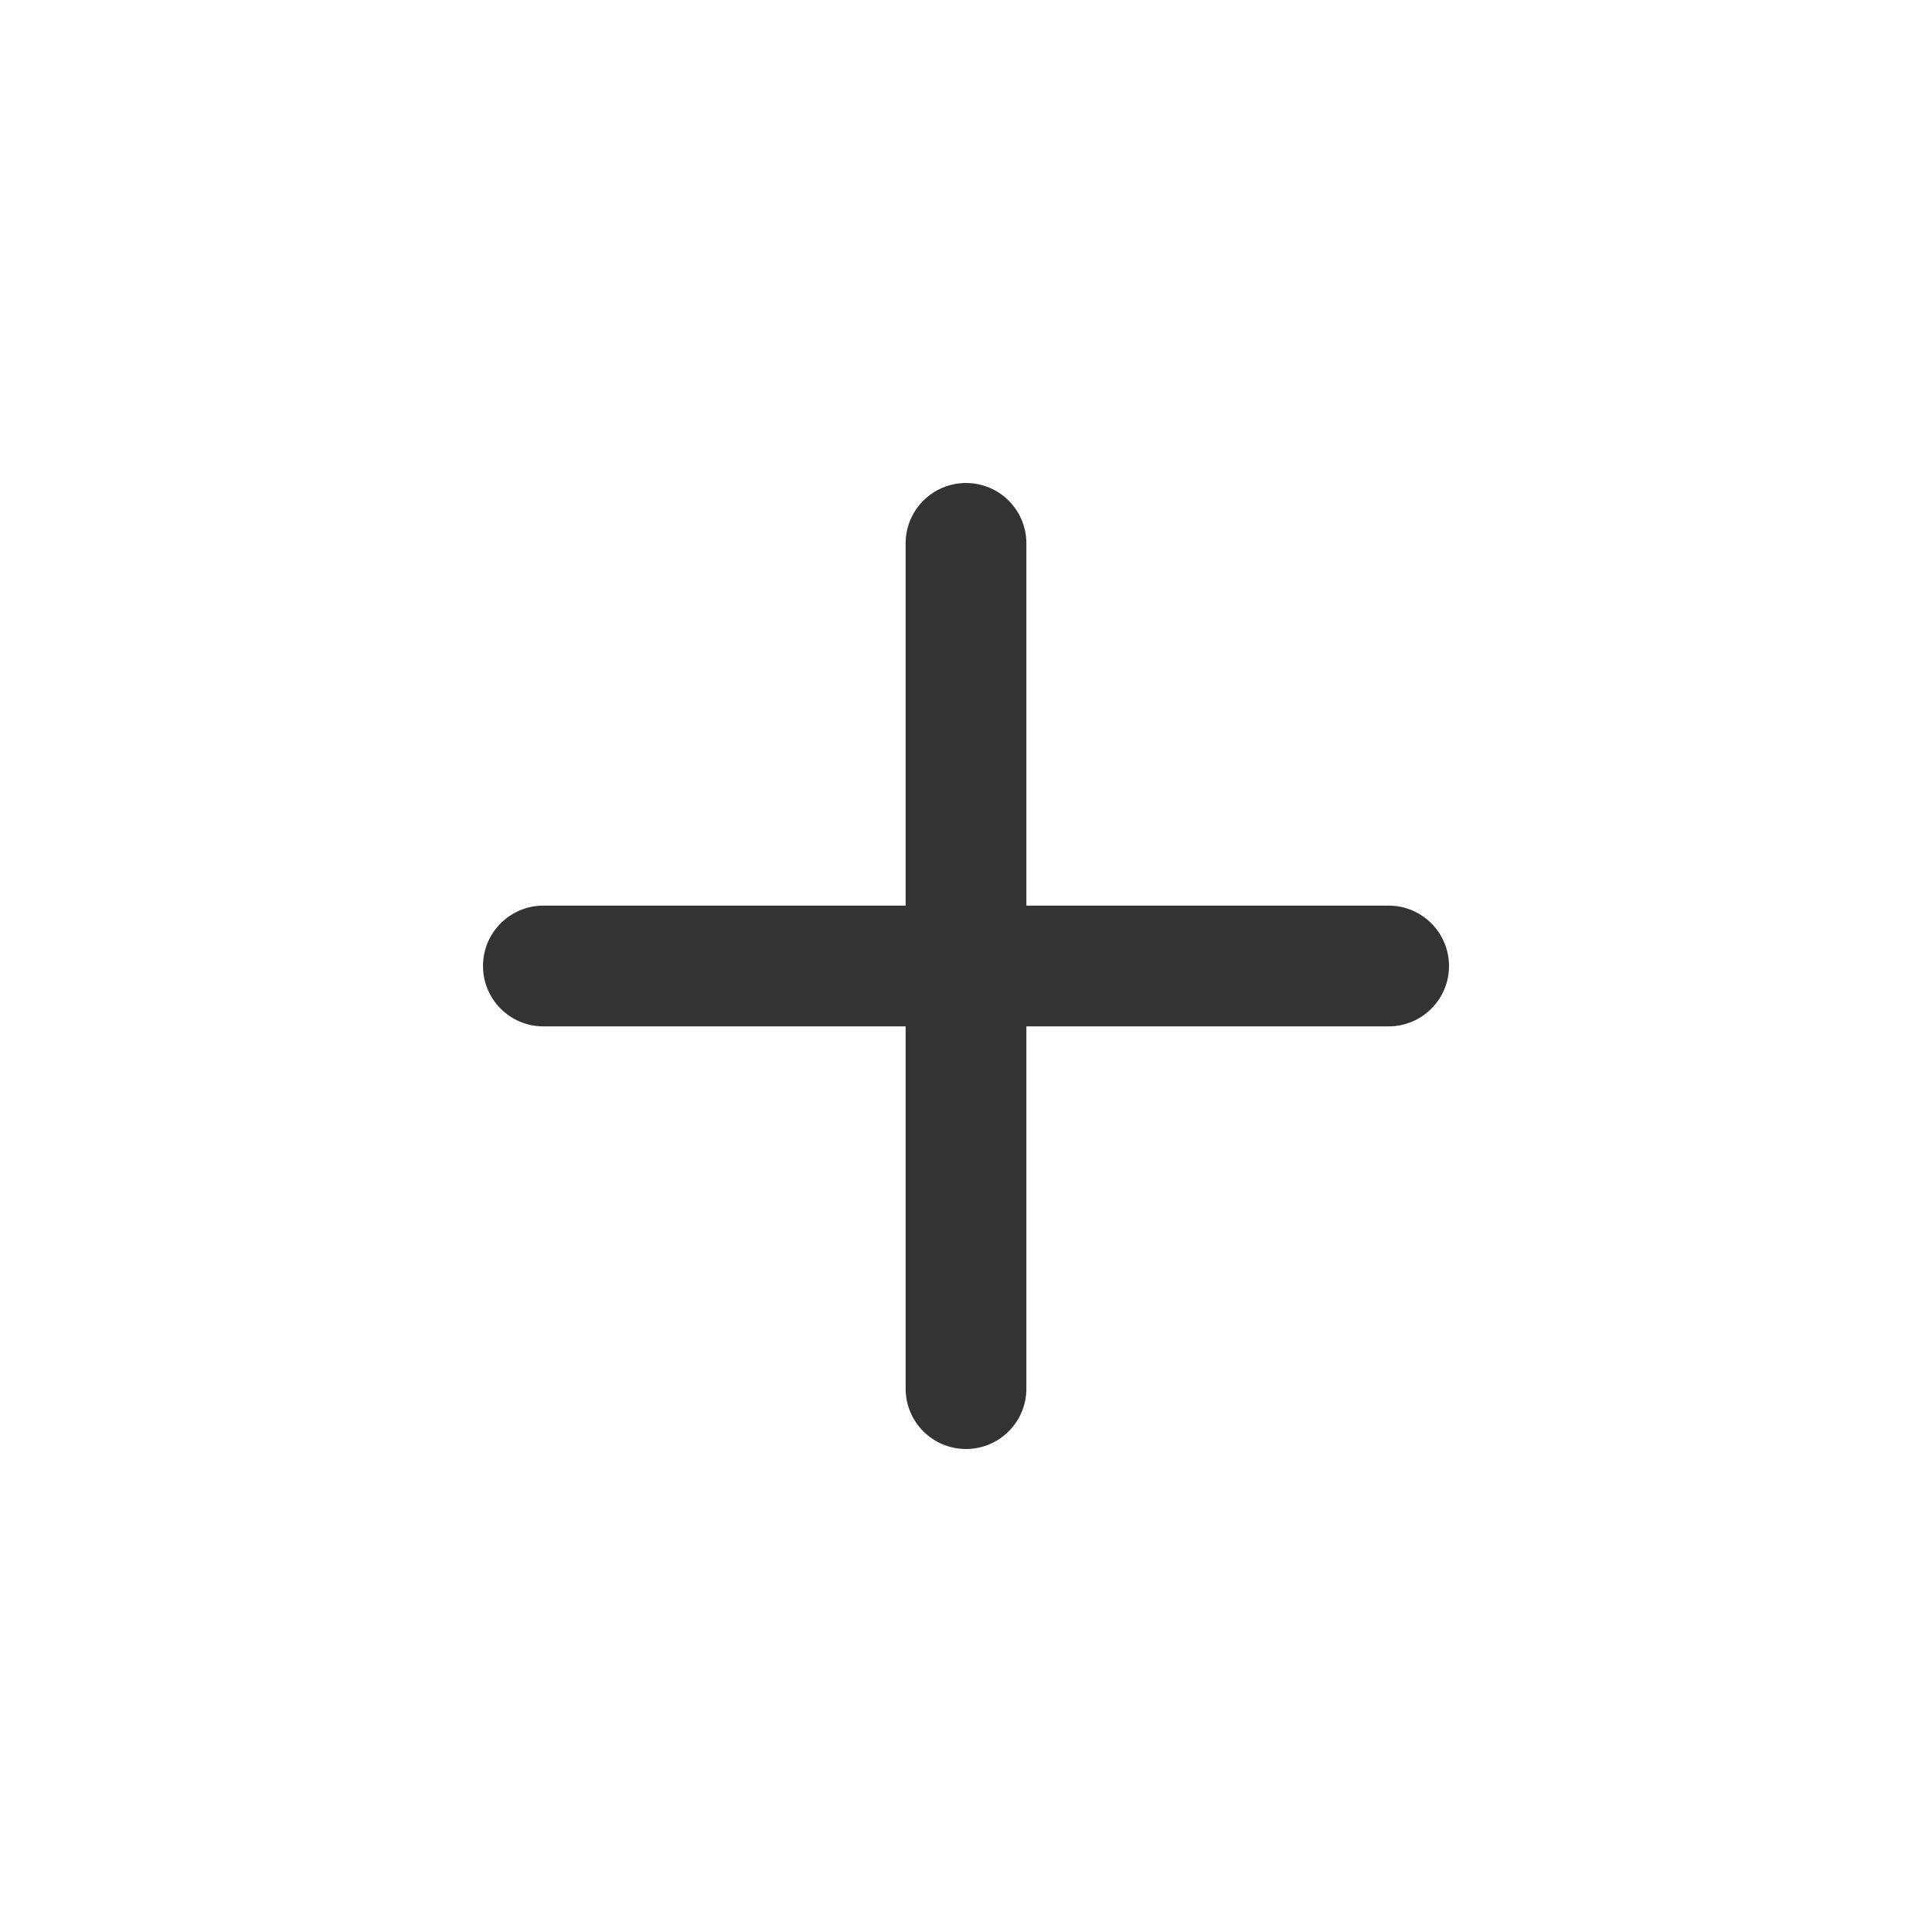
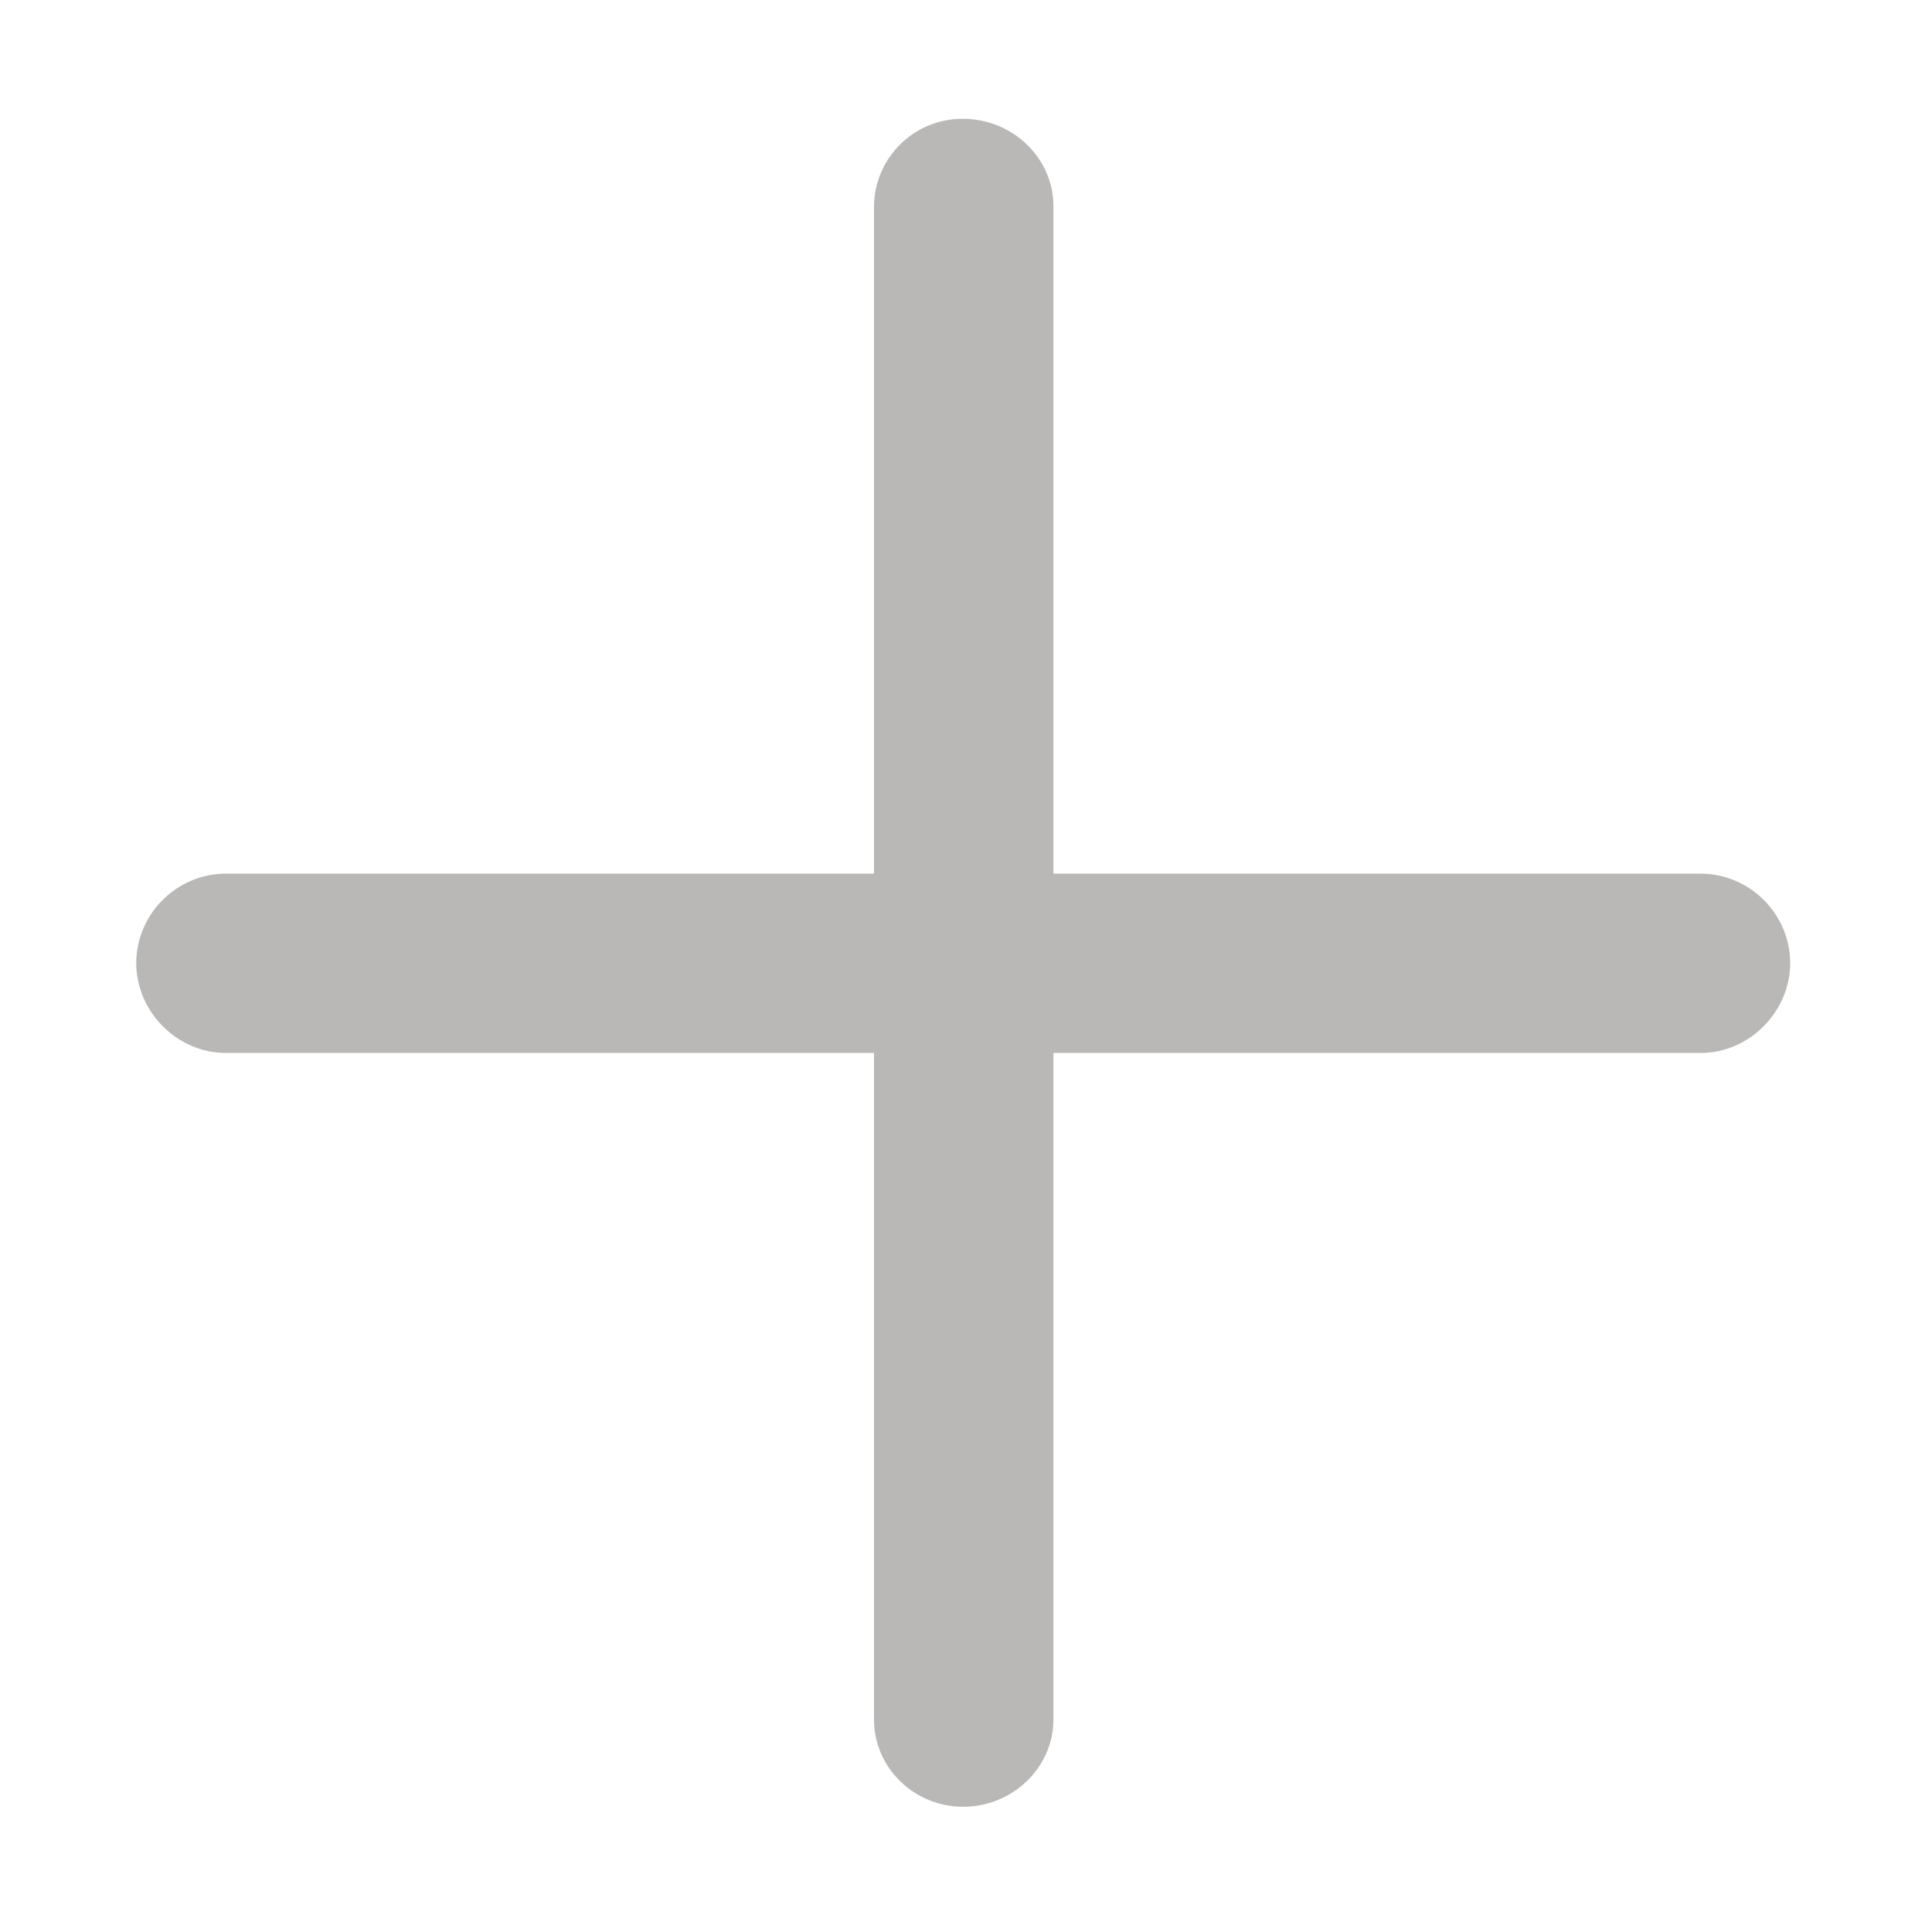
- <svg xmlns="http://www.w3.org/2000/svg" width="16" height="16" viewBox="0 0 16 16" fill="none">
-   <rect x="7.5" y="4" width="1" height="8" rx="0.5" fill="#333333" />
-   <rect x="12" y="7.5" width="1" height="8" rx="0.5" transform="rotate(90 12 7.5)" fill="#333333" />
+ <svg xmlns="http://www.w3.org/2000/svg" viewBox="0 0 16 16" class="plus" style="width: 16px; height: 100%; display: block; fill: inherit; flex-shrink: 0; backface-visibility: hidden;" width="16" height="16">
+   <path d="M7.977 14.963c.407 0 .747-.324.747-.723V8.72h5.362c.399 0 .74-.34.74-.747a.746.746 0 00-.74-.738H8.724V1.706c0-.398-.34-.722-.747-.722a.732.732 0 00-.739.722v5.529h-5.37a.746.746 0 00-.74.738c0 .407.341.747.74.747h5.37v5.52c0 .399.332.723.739.723z" fill-opacity="0.35" fill="#37352F" />
</svg>
